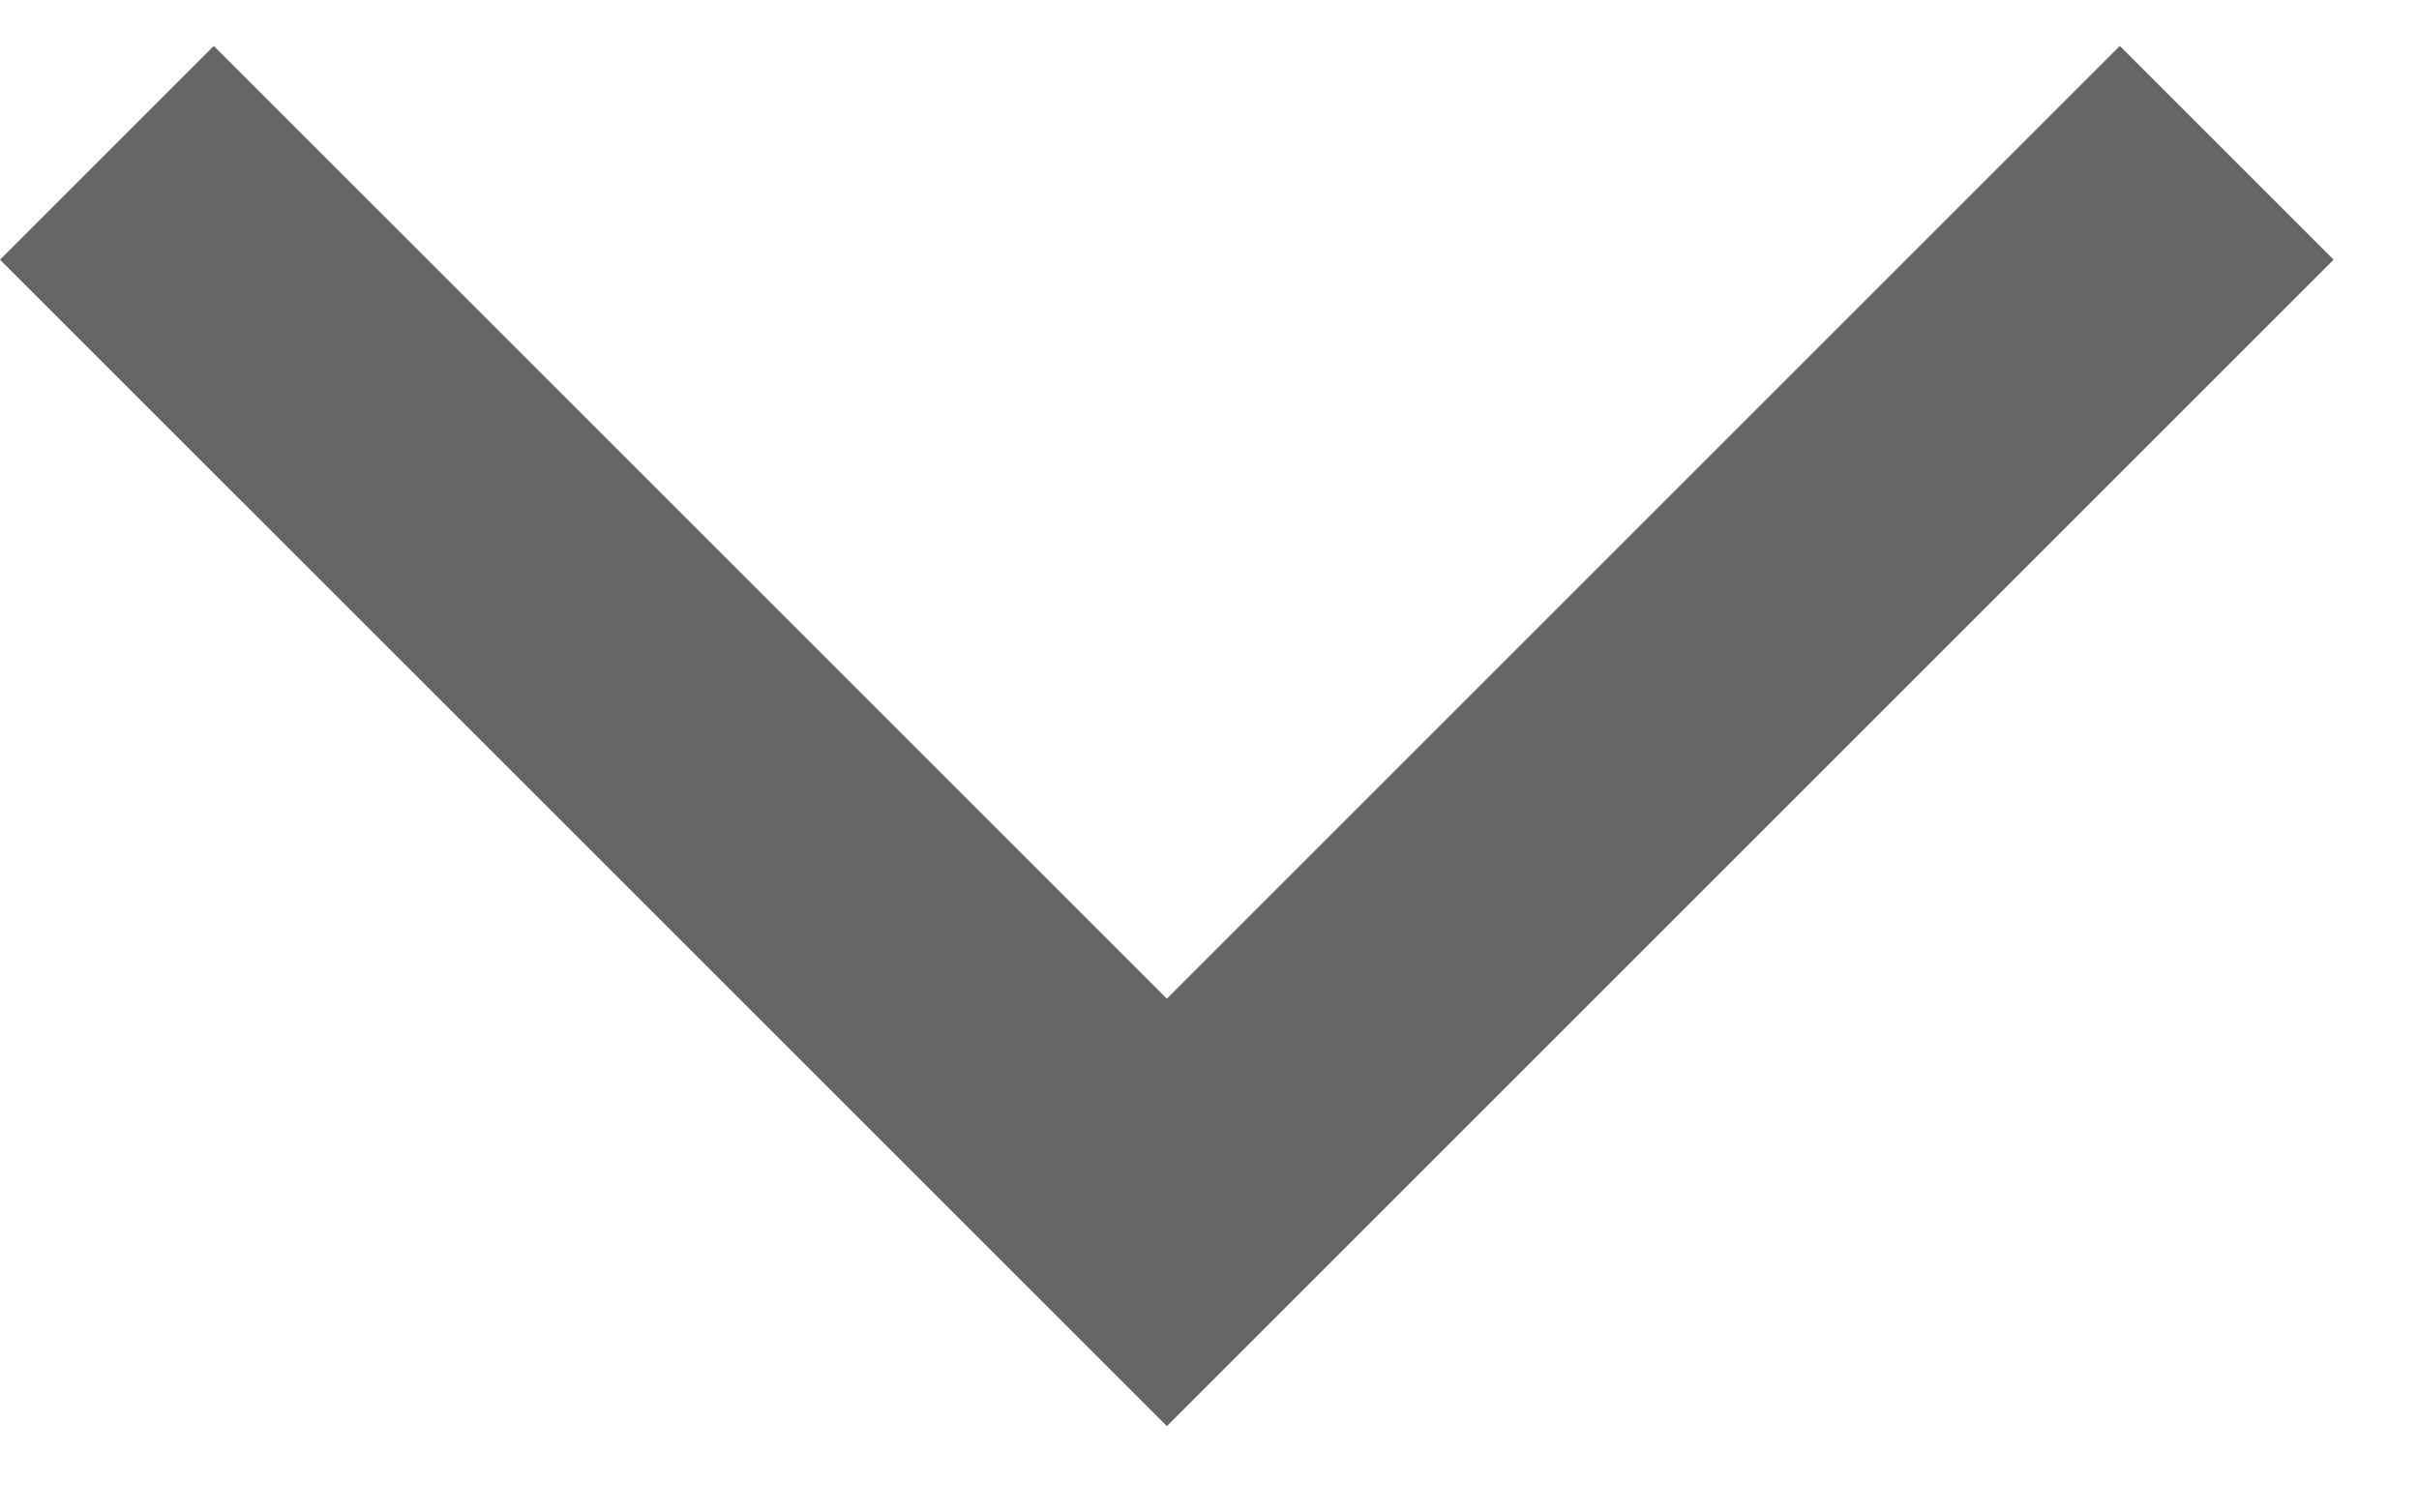
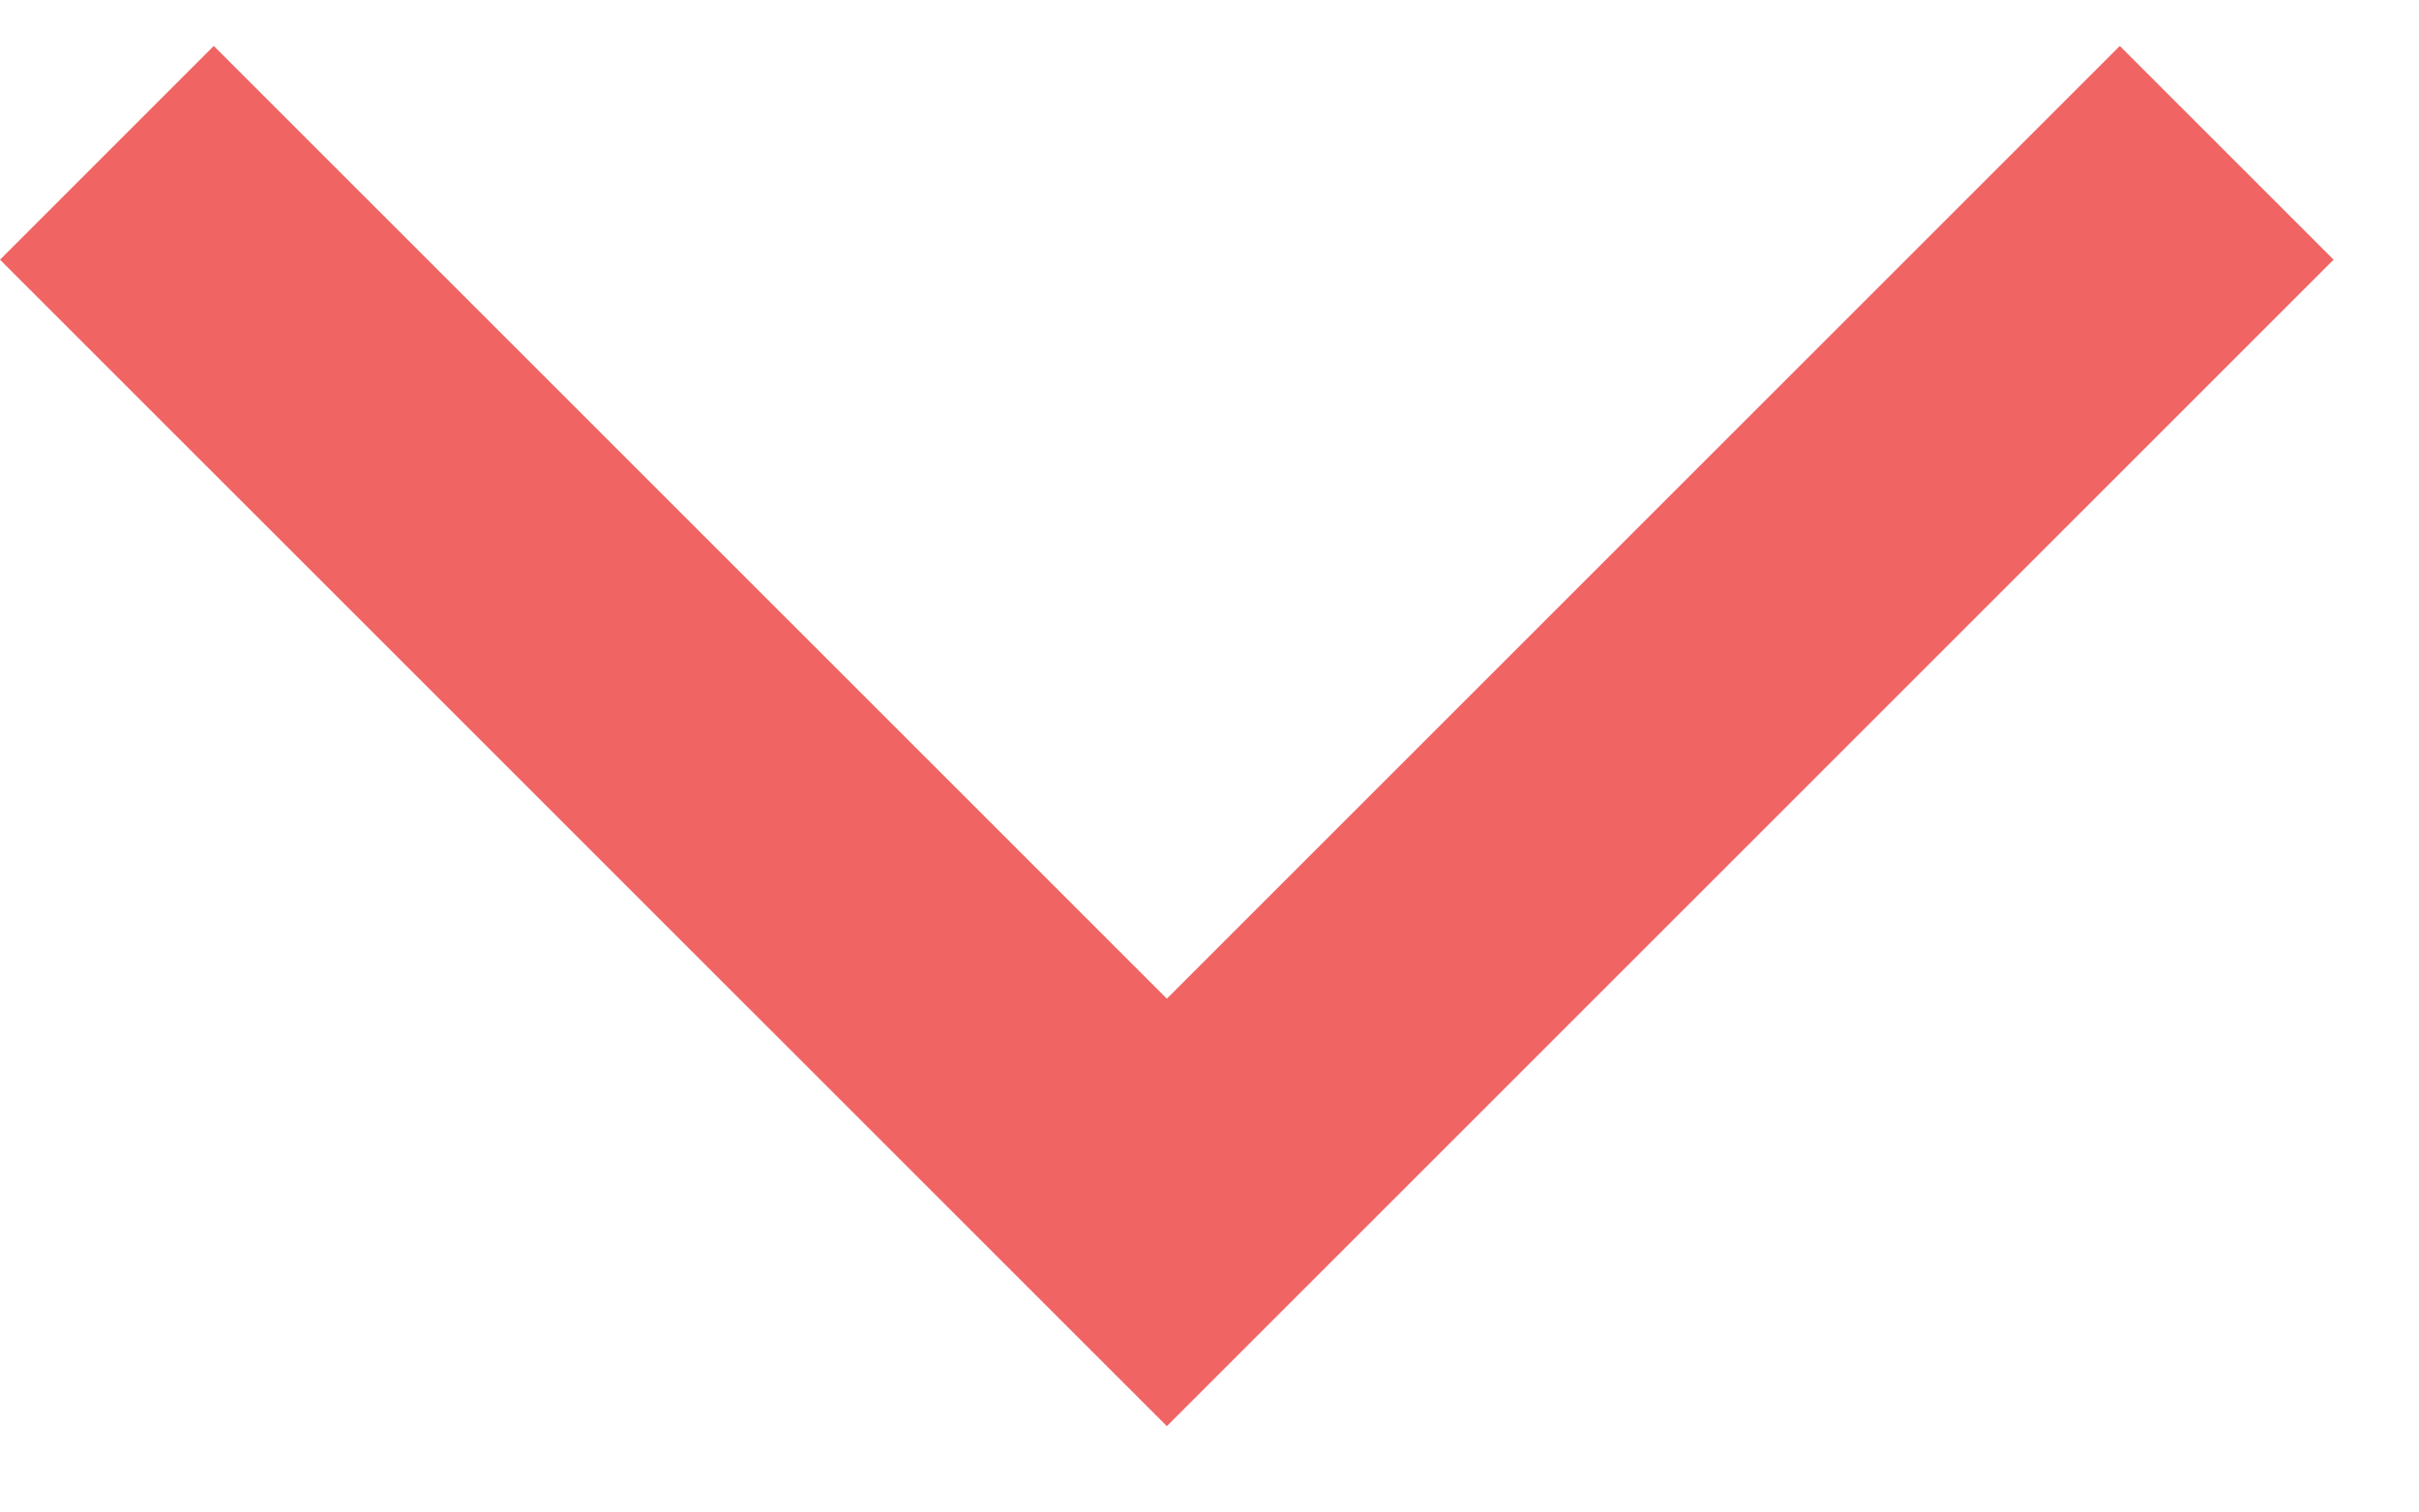
<svg xmlns="http://www.w3.org/2000/svg" width="16" height="10" viewBox="0 0 16 10" fill="none">
-   <path fill-rule="evenodd" clip-rule="evenodd" d="M7.718 6.607L1.414 0.304L1.3929e-05 1.718L7.718 9.435L15.435 1.718L14.021 0.304L7.718 6.607Z" fill="#656565" />
+   <path fill-rule="evenodd" clip-rule="evenodd" d="M7.718 6.607L1.414 0.304L1.3929e-05 1.718L7.718 9.435L15.435 1.718L14.021 0.304L7.718 6.607Z" fill="#f06464" />
</svg>
